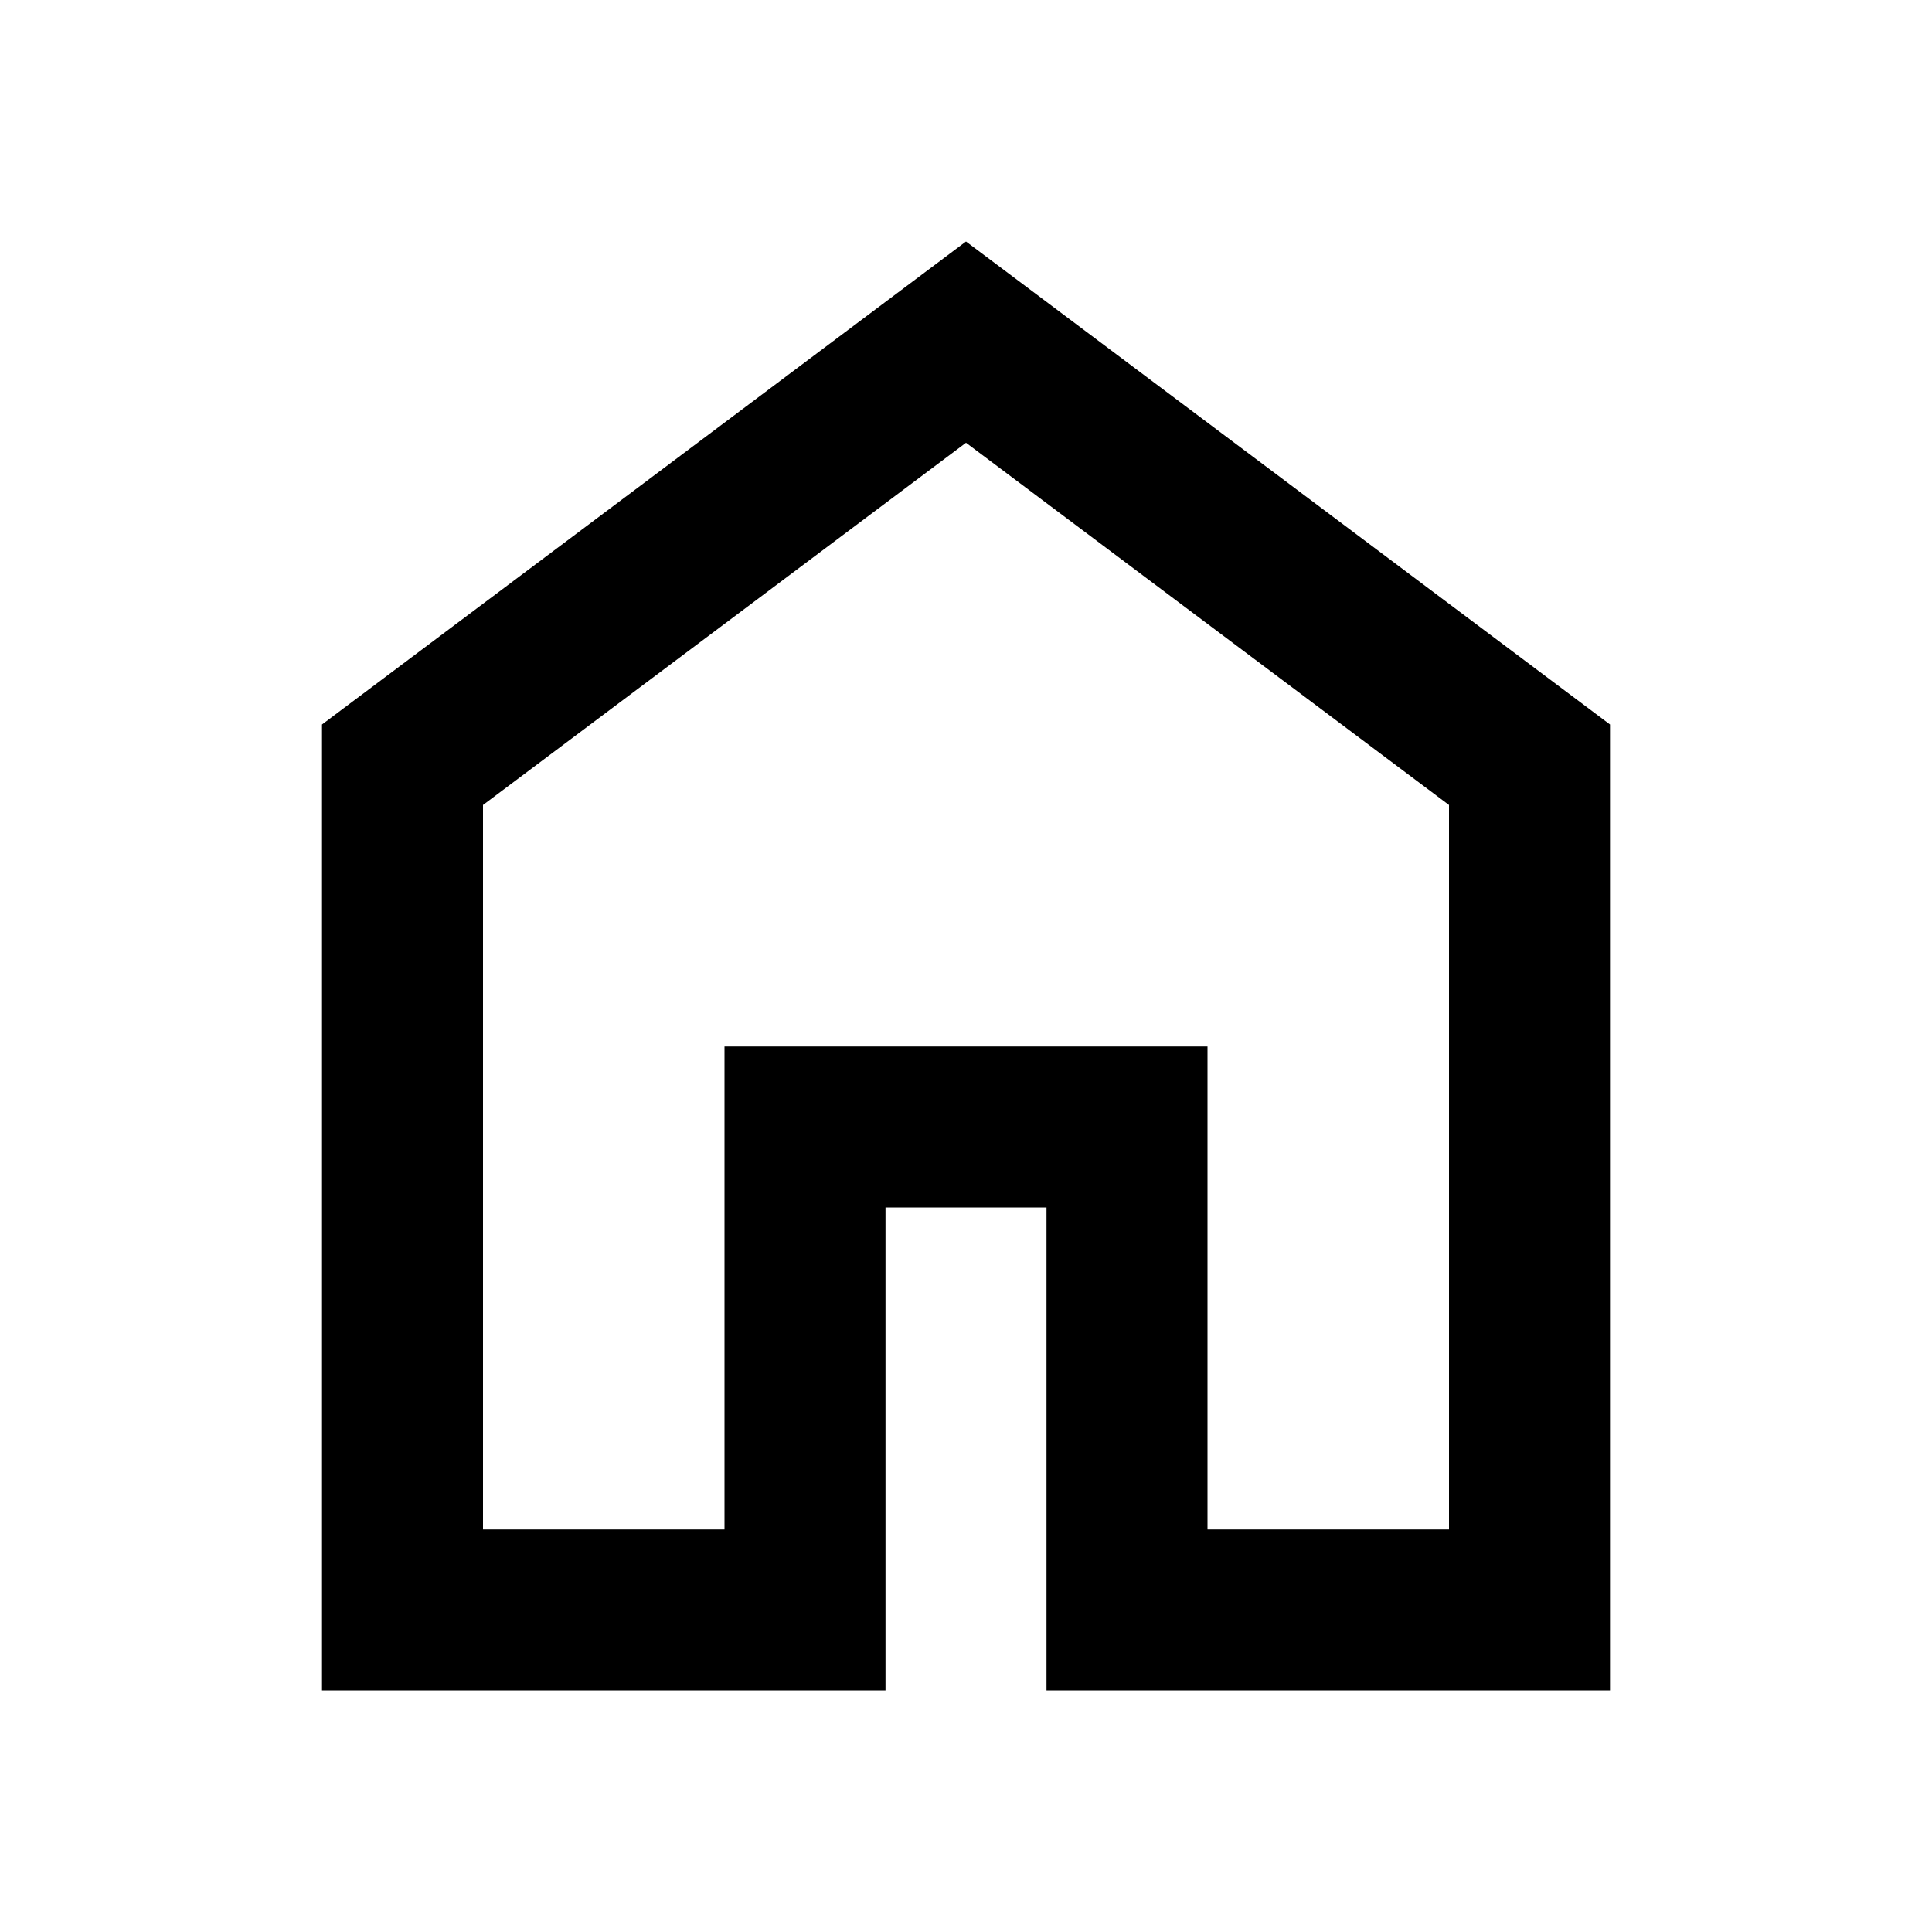
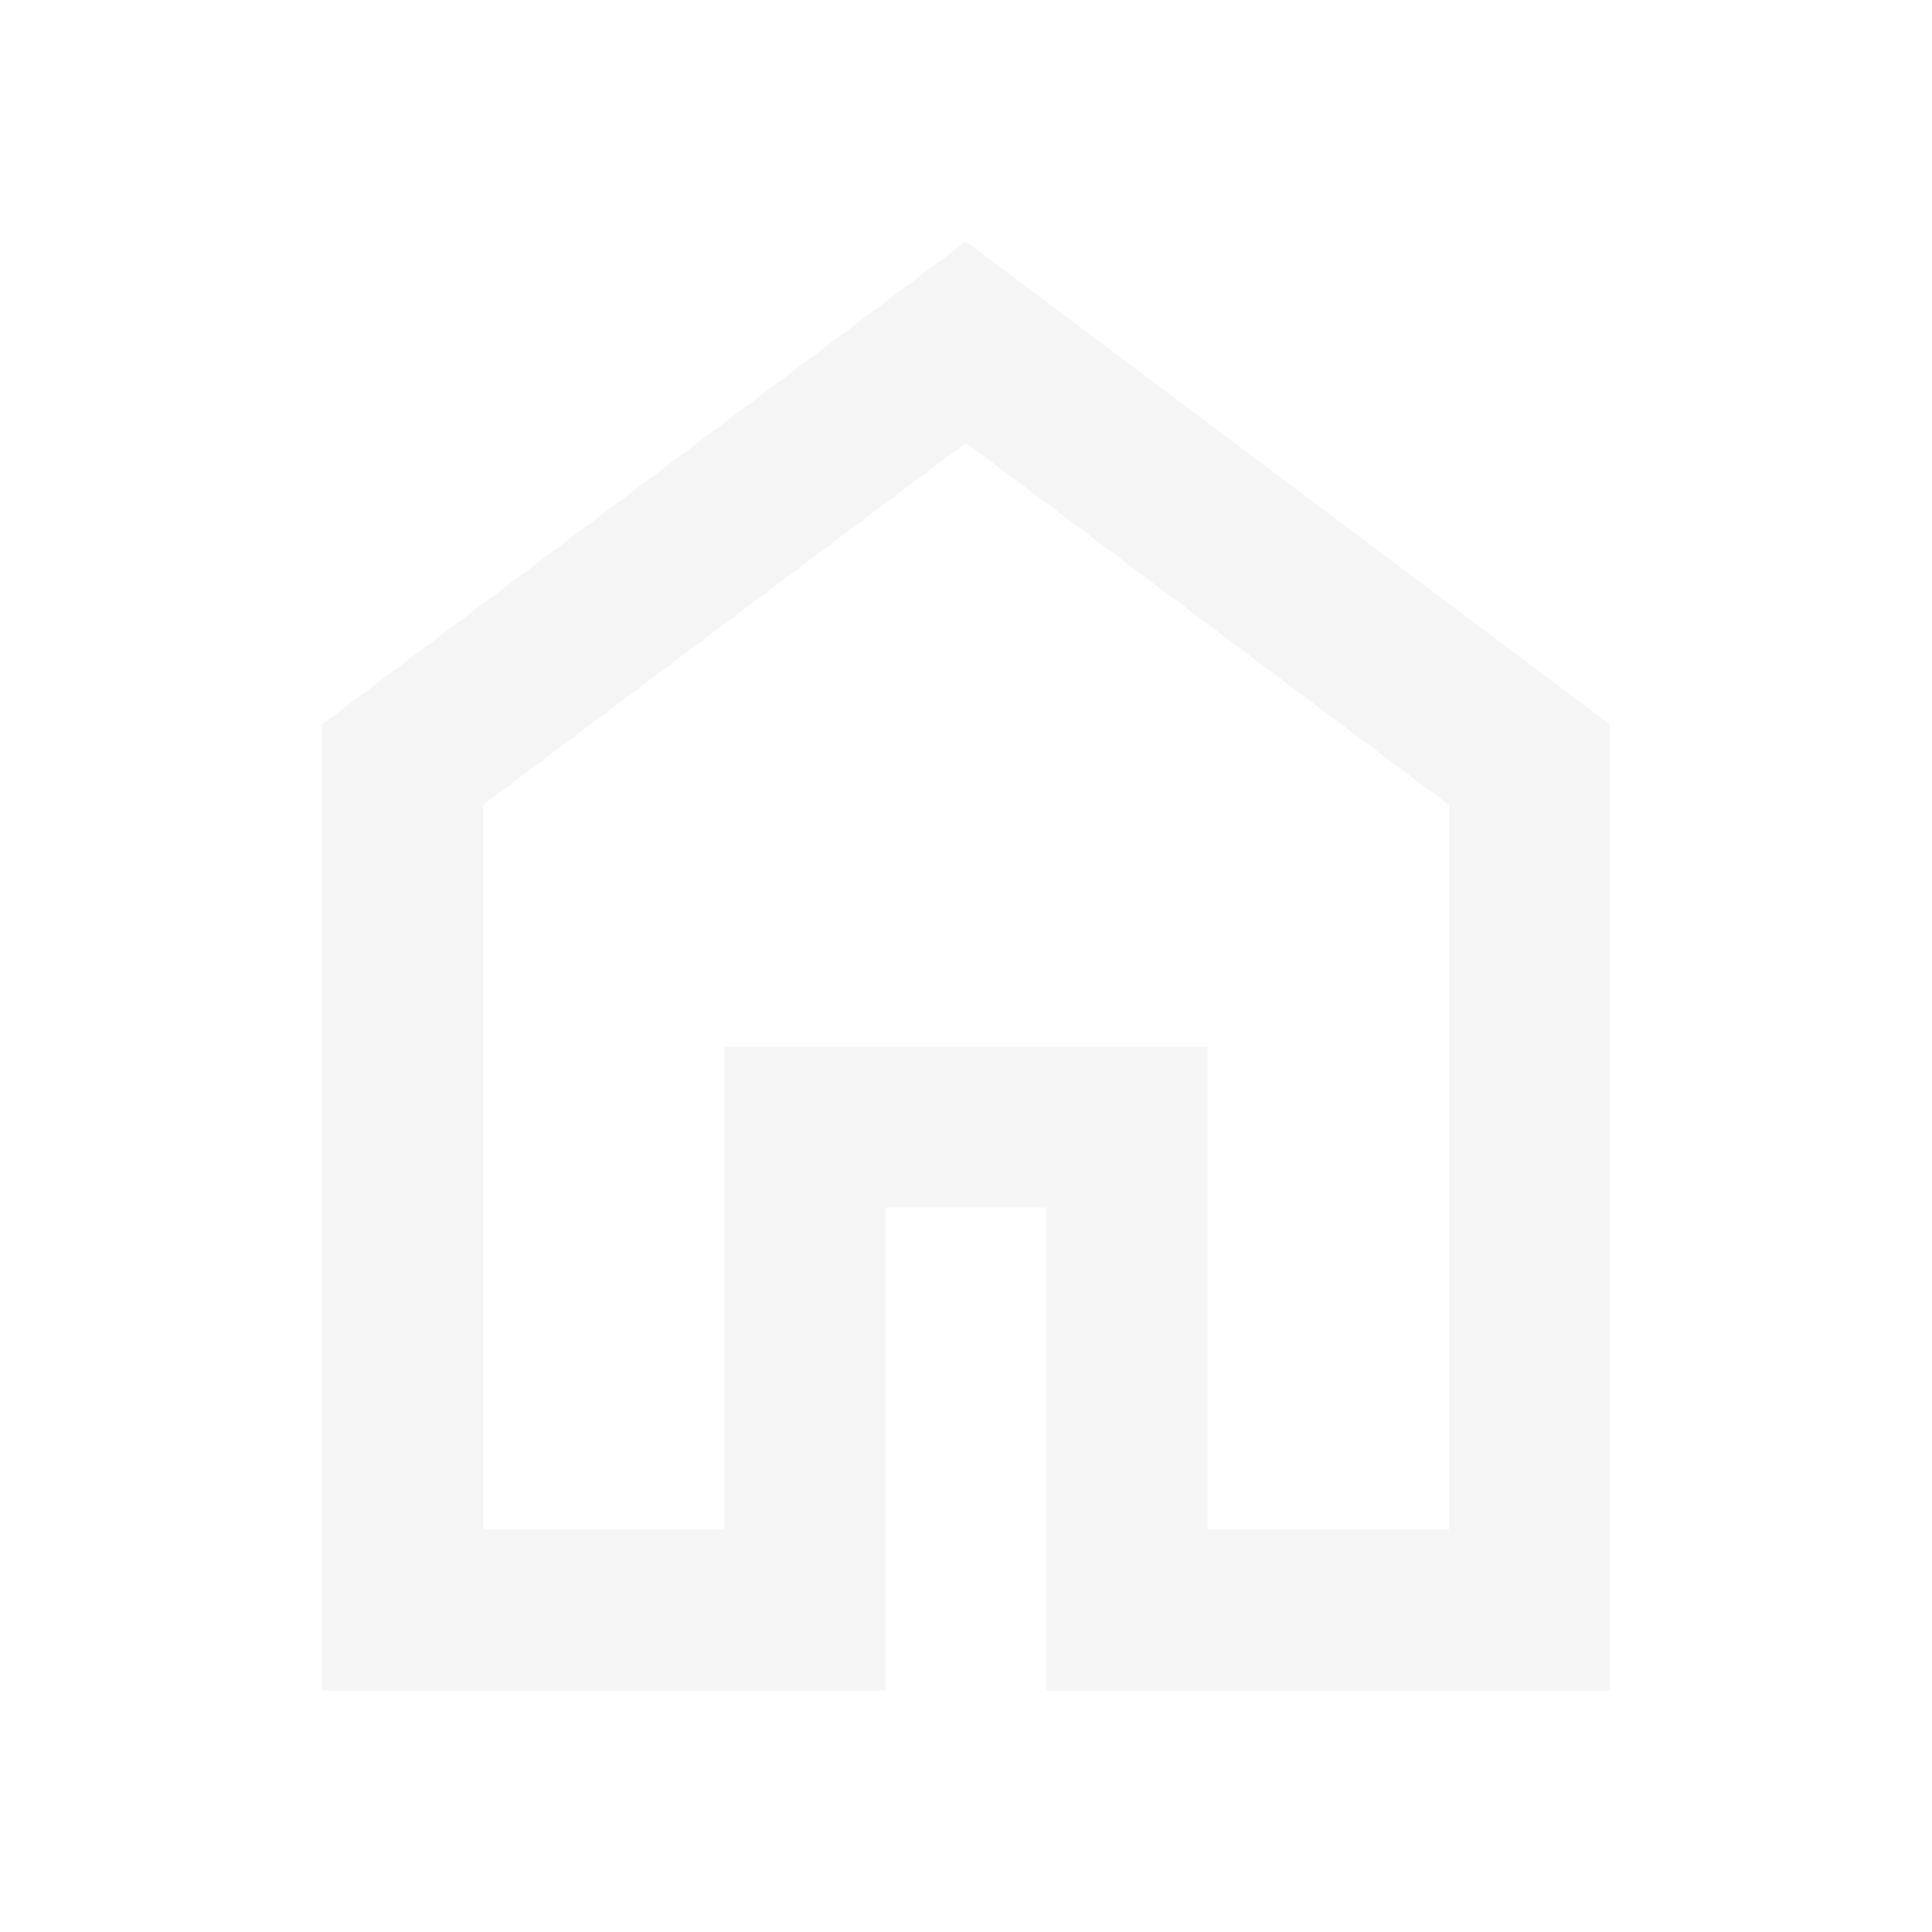
- <svg xmlns="http://www.w3.org/2000/svg" height="24px" viewBox="0 -960 960 960" width="24px" fill="#000000">
+ <svg xmlns="http://www.w3.org/2000/svg" height="24px" viewBox="0 -960 960 960" width="24px" fill="#f5f5f5">
  <path d="M240-200h120v-240h240v240h120v-360L480-740 240-560v360Zm-80 80v-480l320-240 320 240v480H520v-240h-80v240H160Zm320-350Z" />
</svg>
